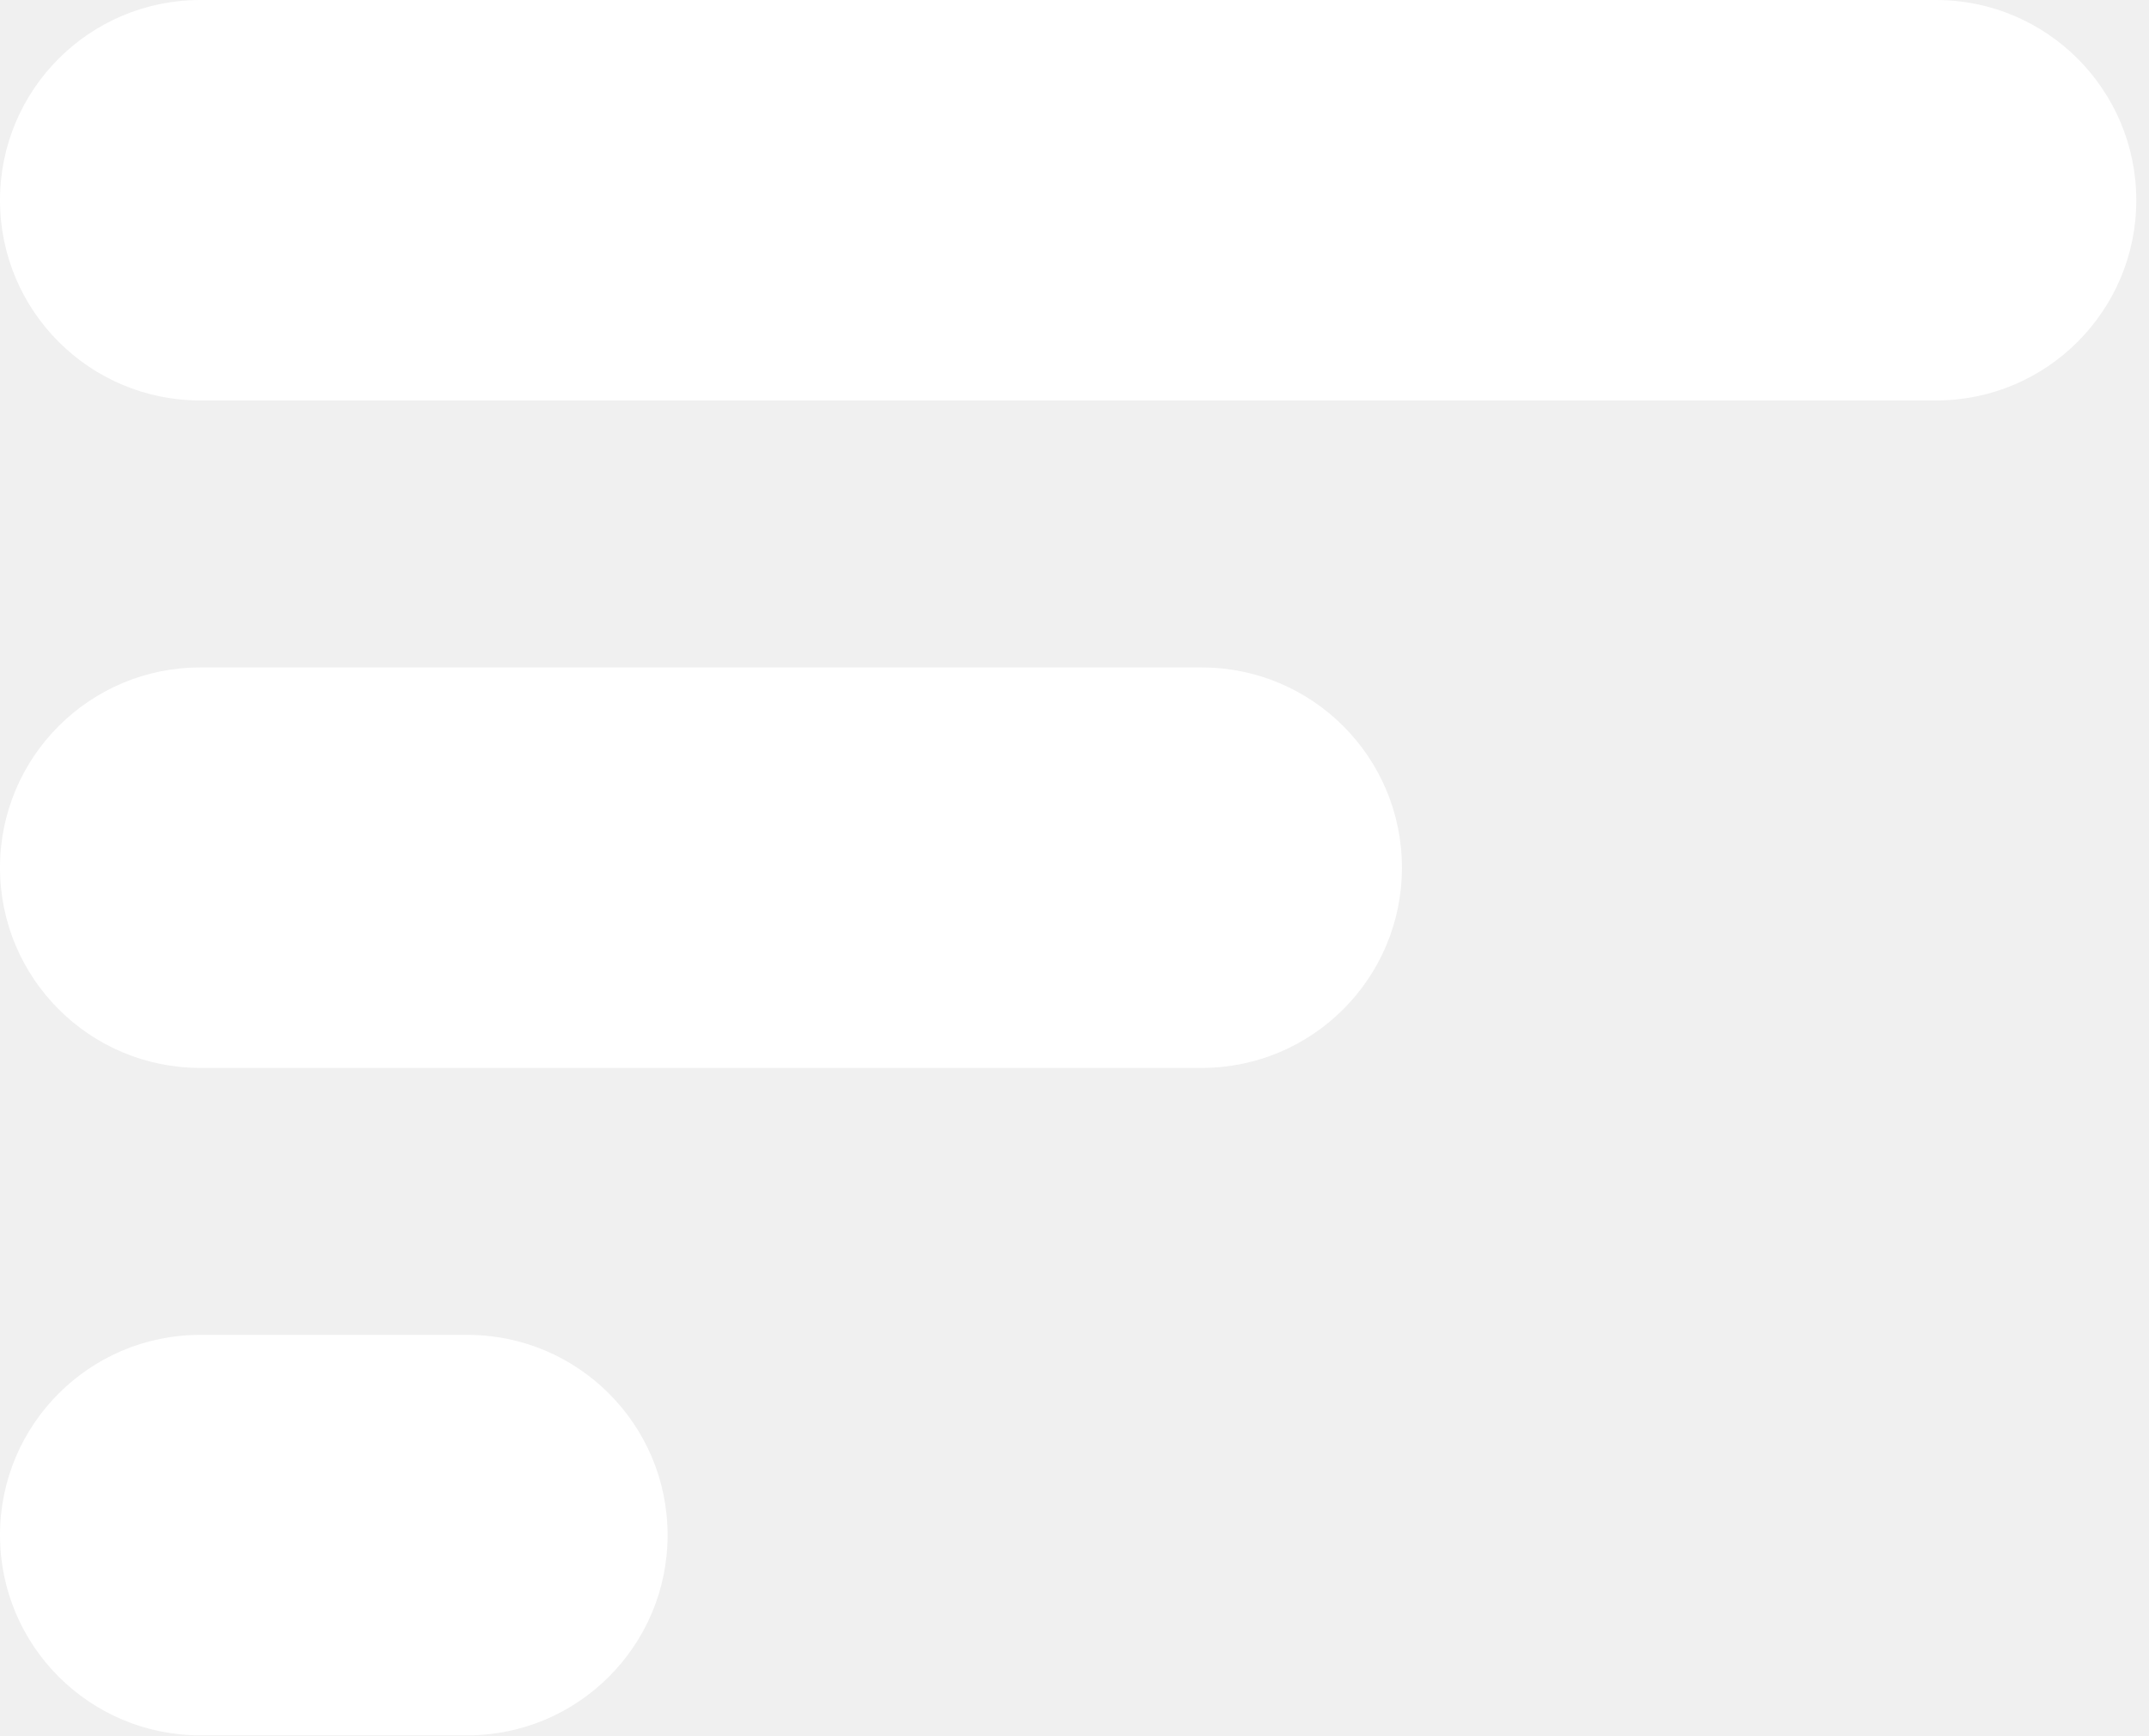
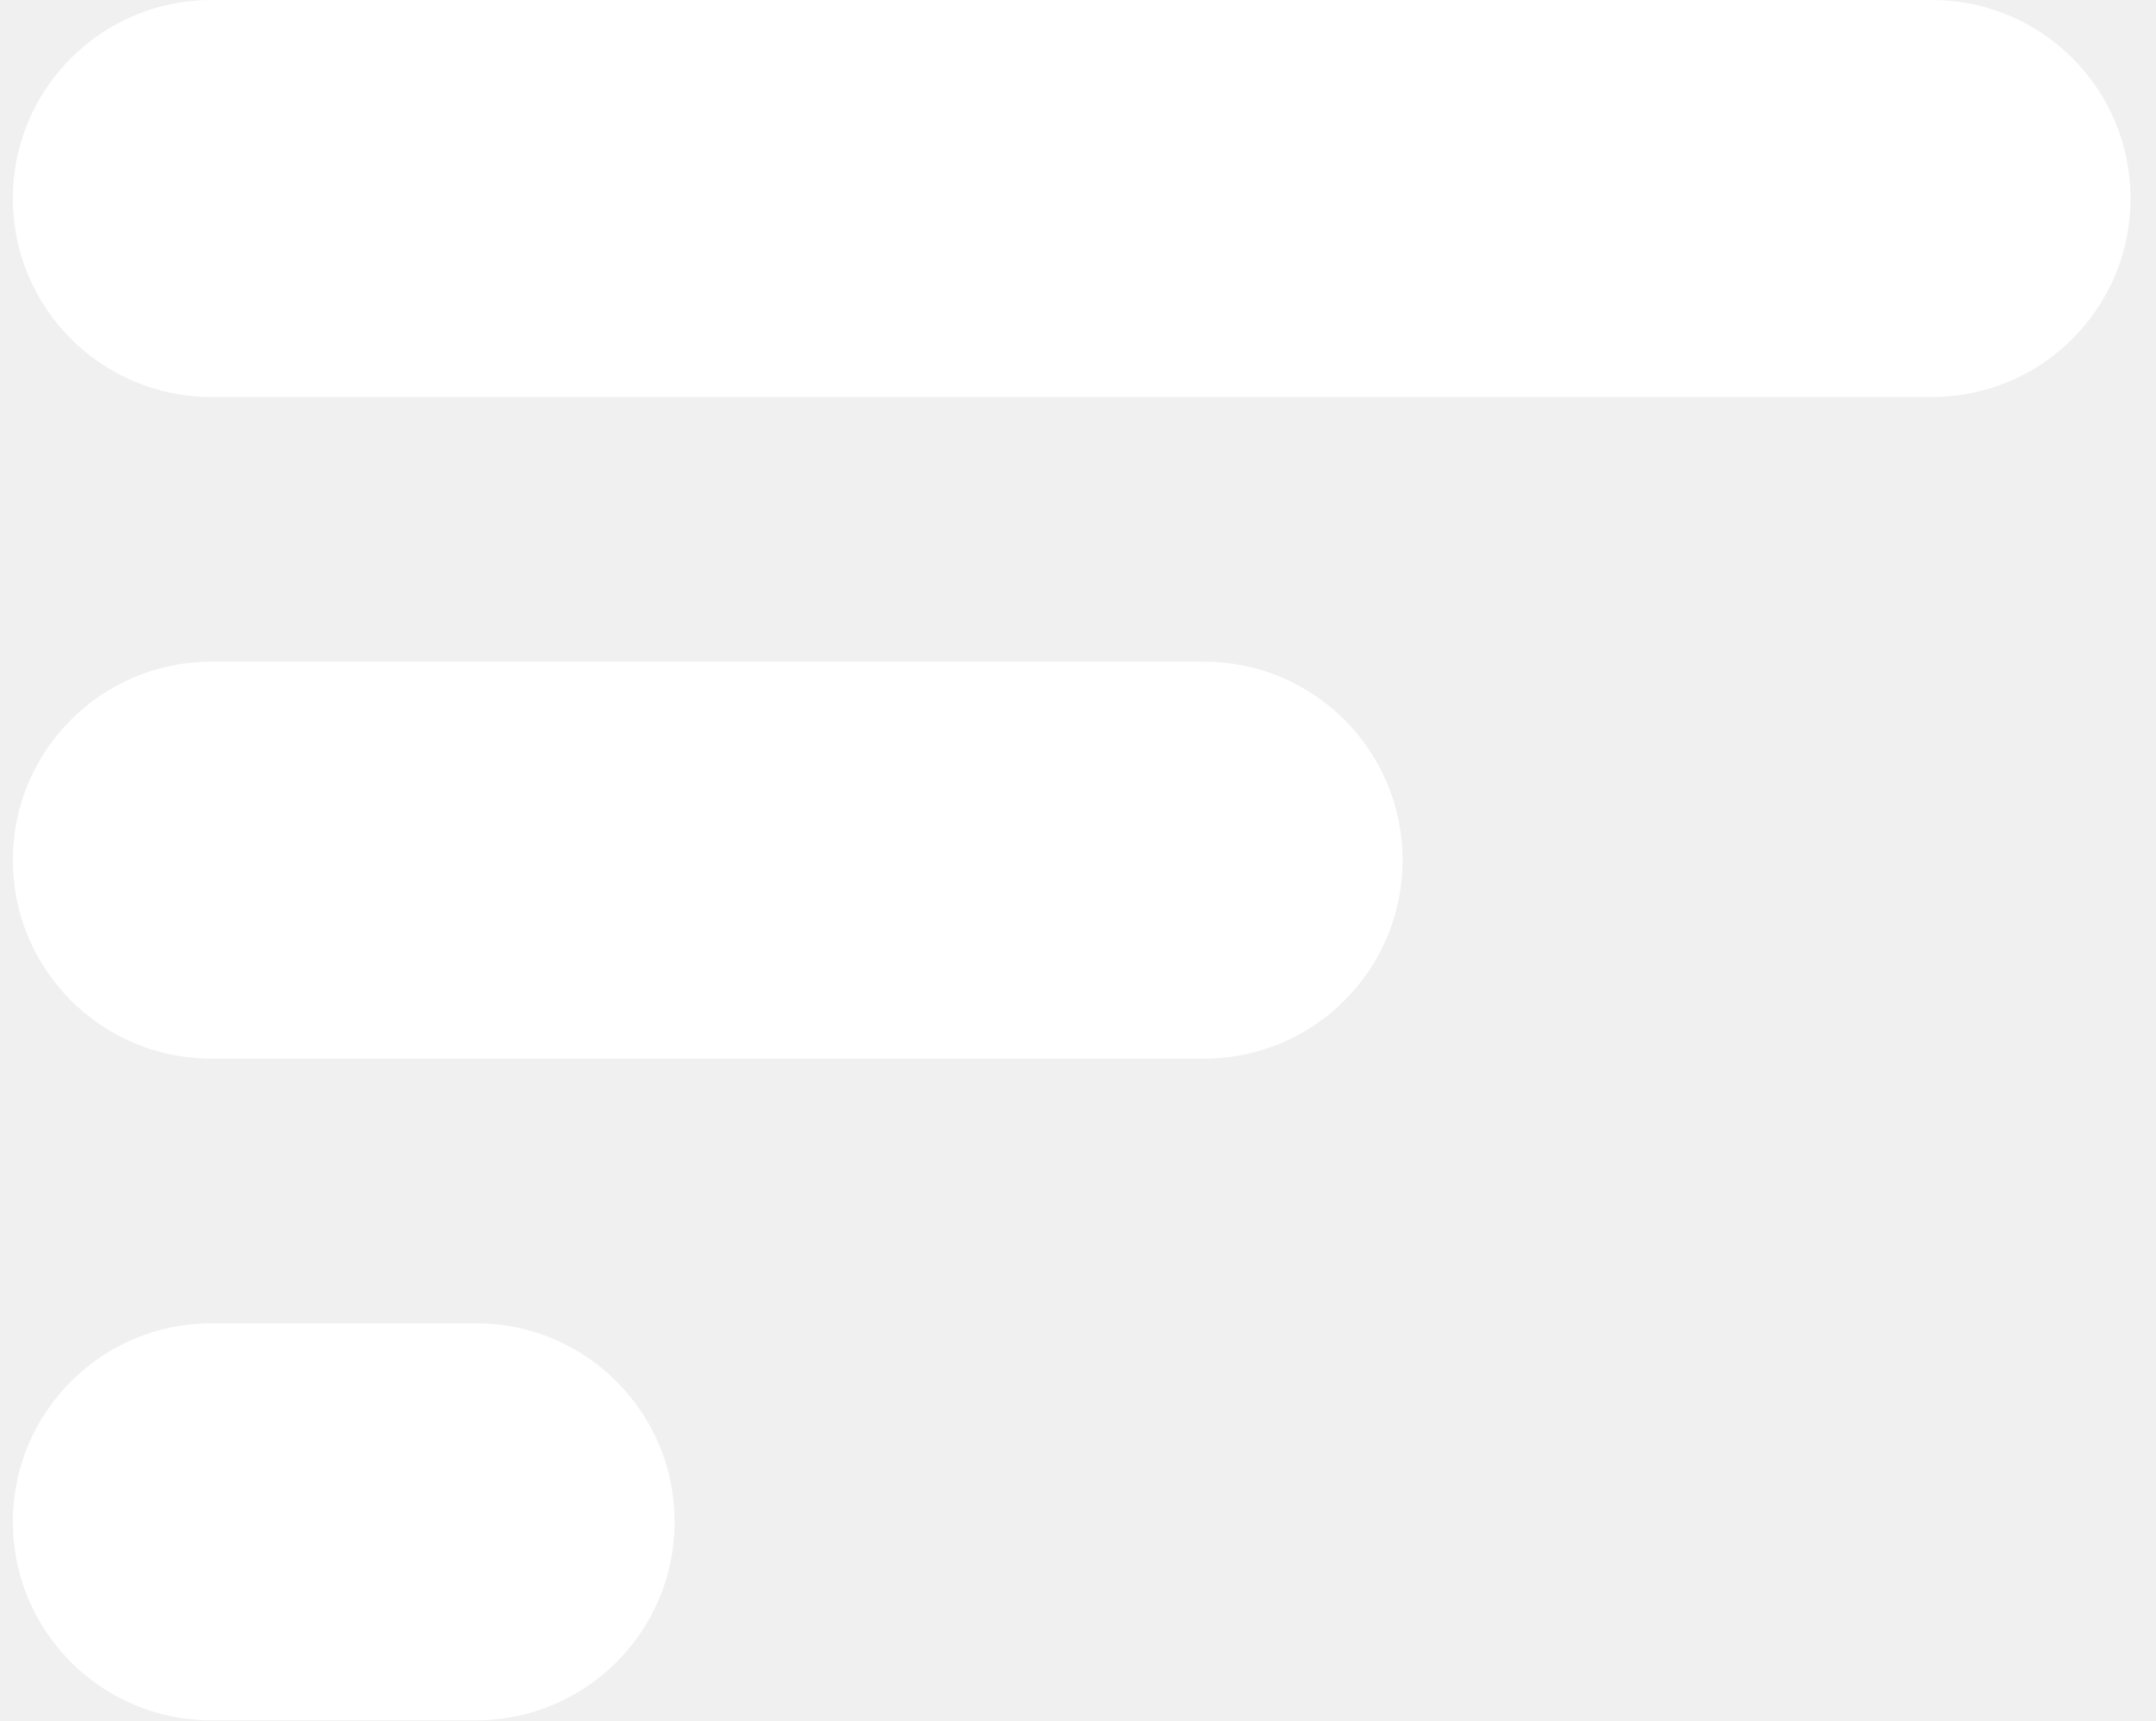
- <svg xmlns="http://www.w3.org/2000/svg" width="104" height="84" viewBox="0 0 104 84" fill="none">
+ <svg xmlns="http://www.w3.org/2000/svg" width="104" height="83" viewBox="0 0 104 84" fill="none">
  <rect width="103.385" height="19.385" rx="9.692" fill="white" />
  <rect y="32.308" width="67.846" height="19.385" rx="9.692" fill="white" />
  <rect y="64.615" width="32.308" height="19.385" rx="9.692" fill="white" />
</svg>
